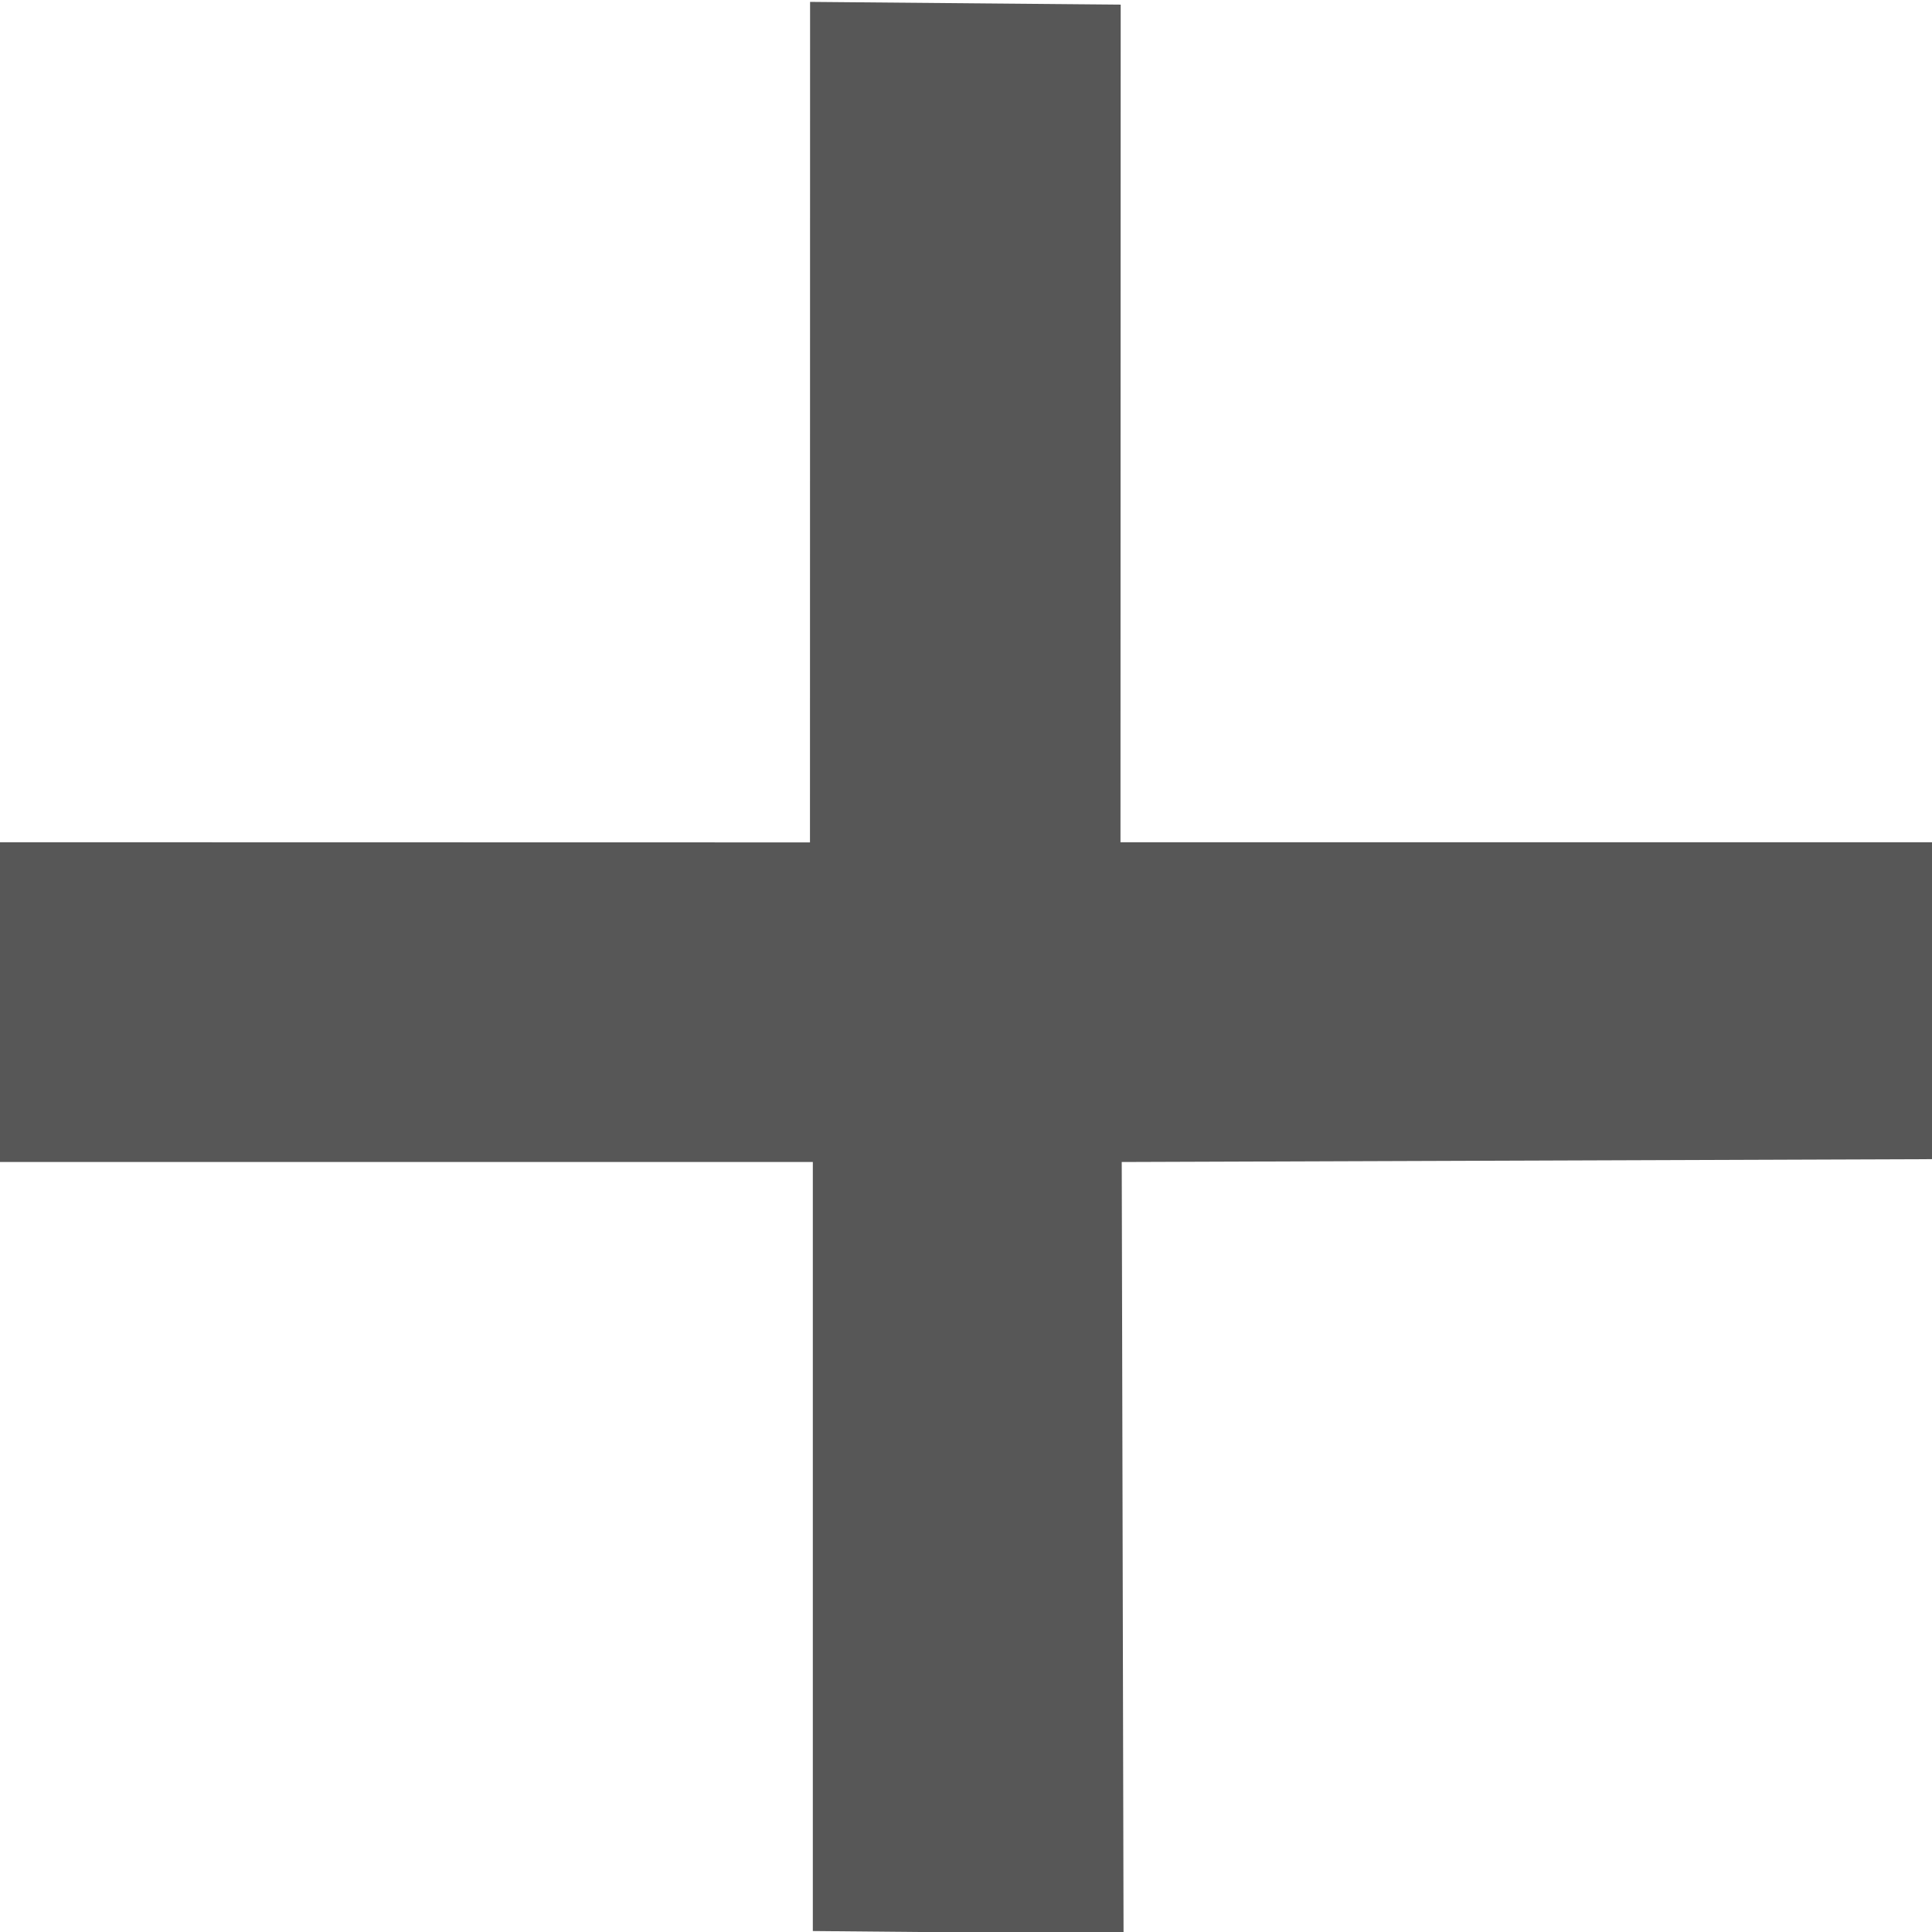
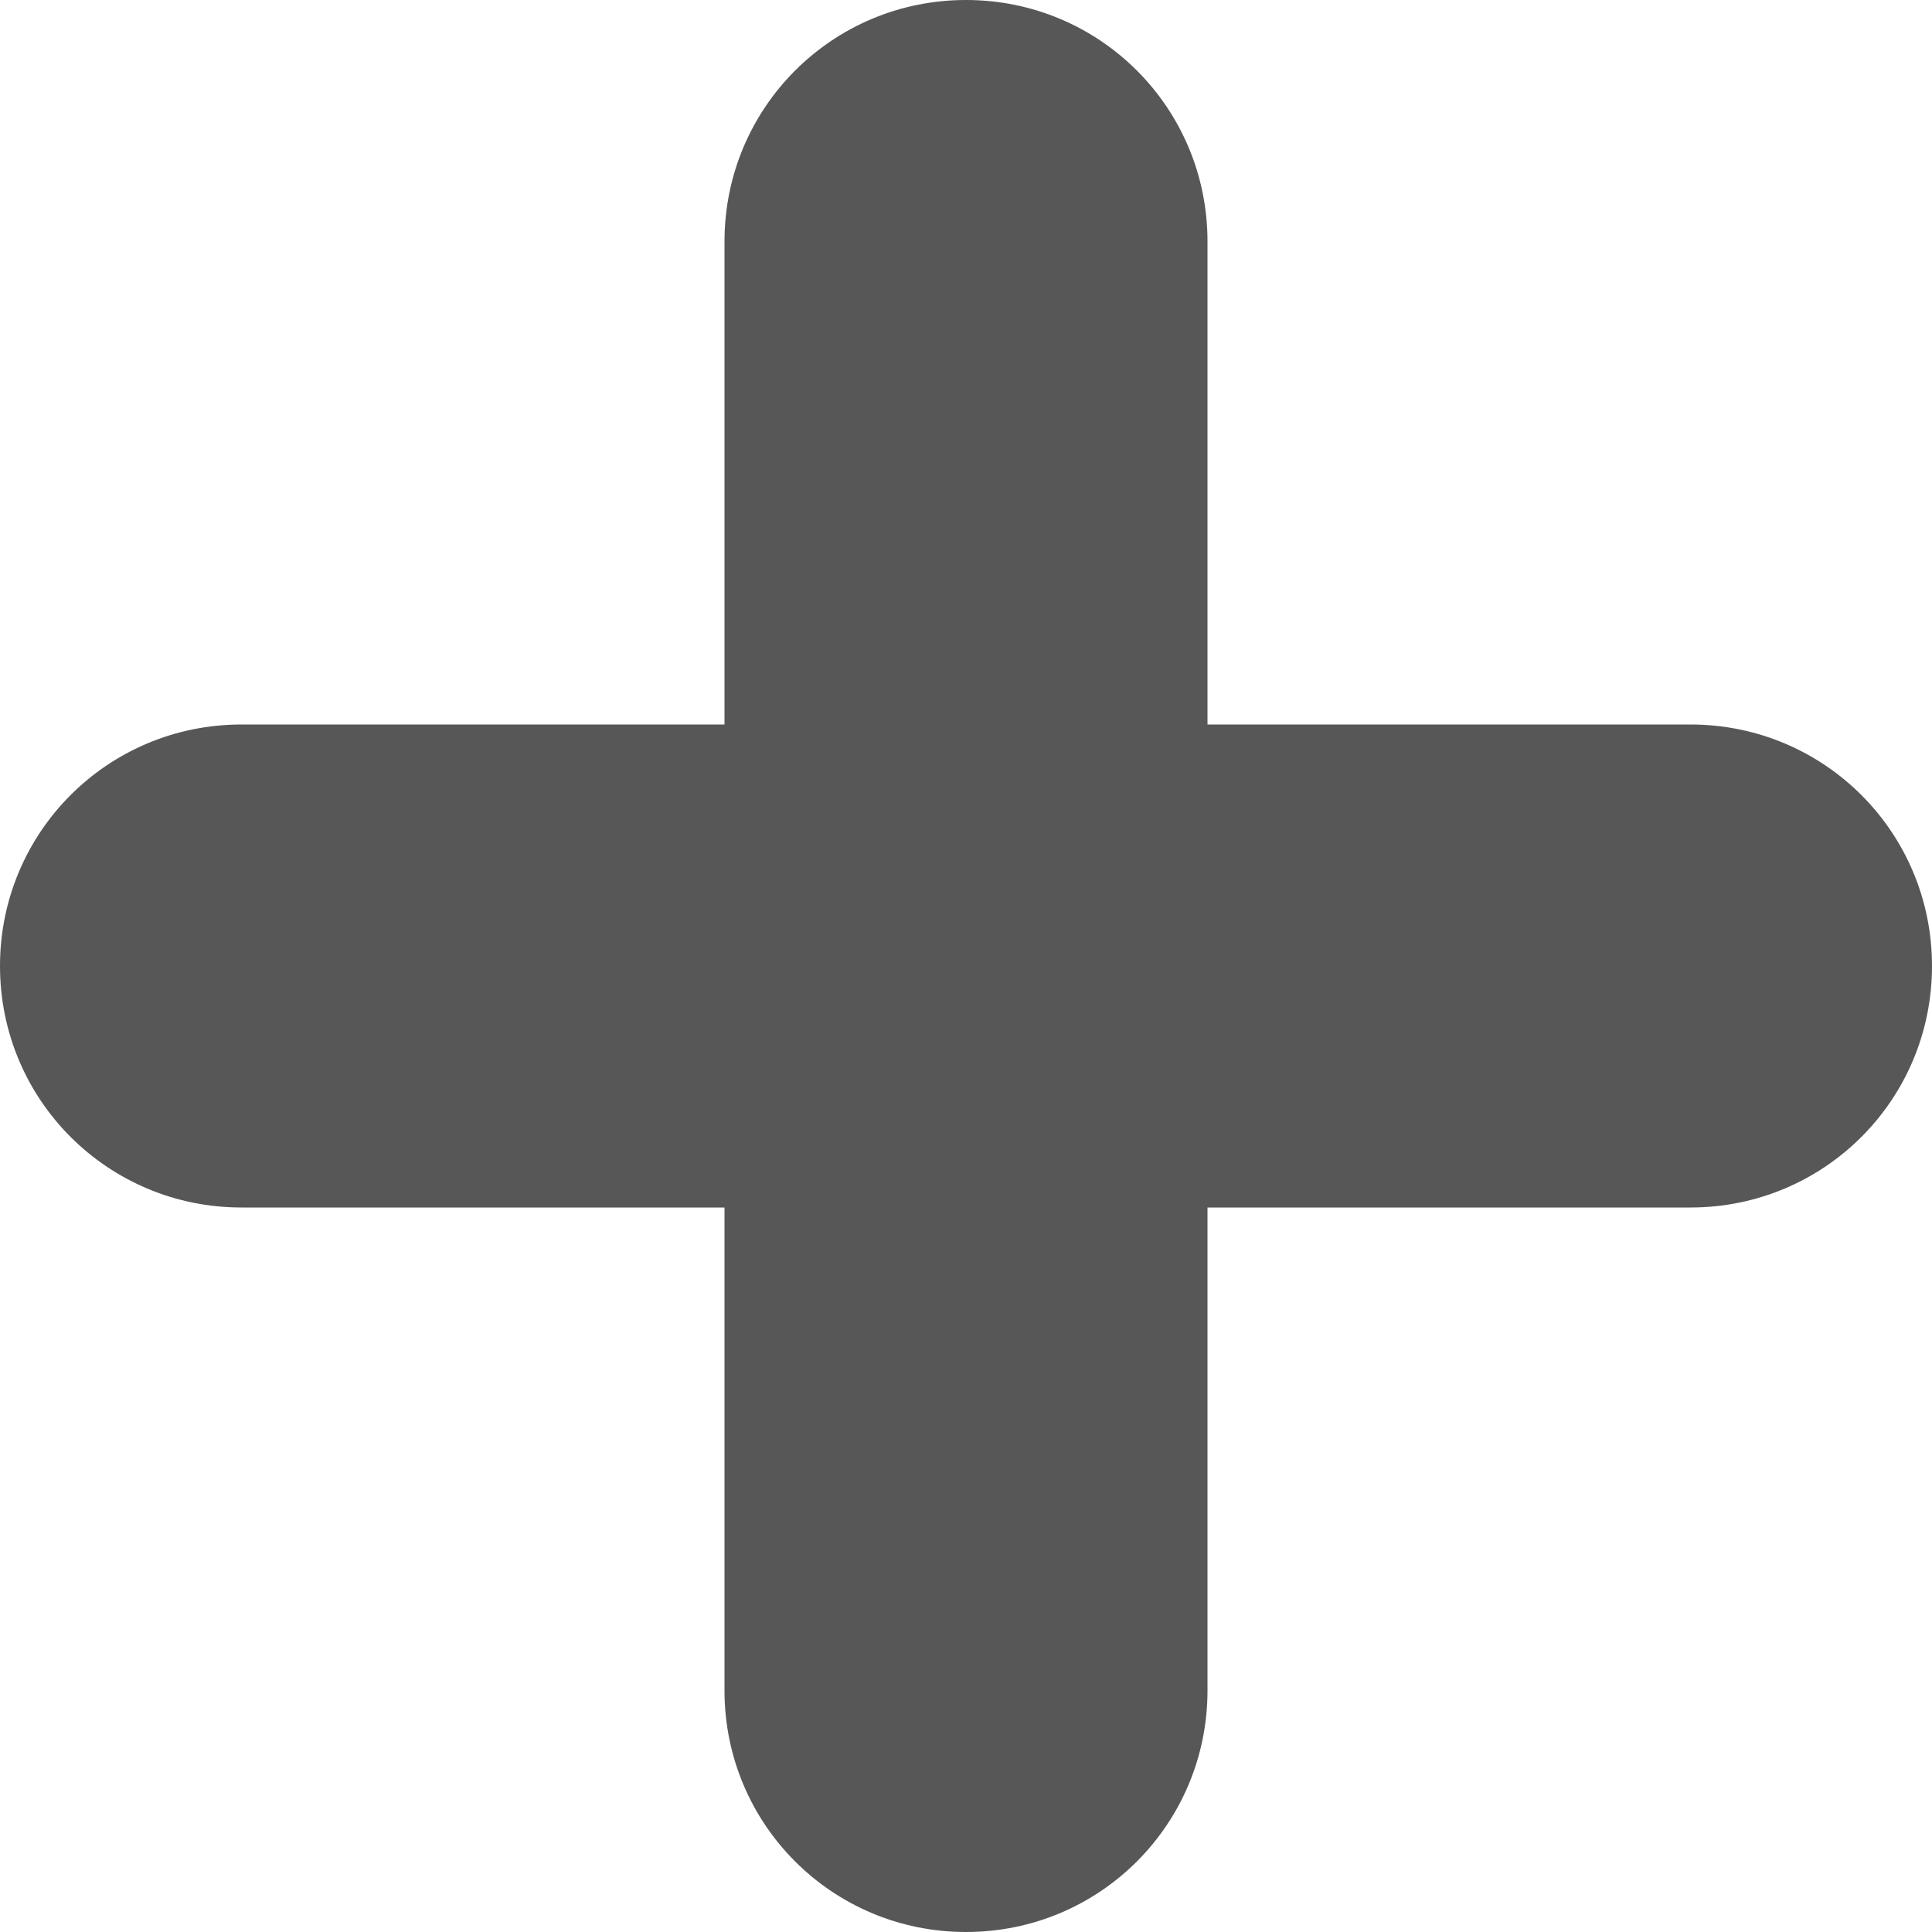
<svg xmlns="http://www.w3.org/2000/svg" width="128" height="128" id="svg4289" version="1.0">
  <defs id="defs4291">
    <linearGradient id="linearGradient4622">
      <stop style="stop-color:#dabce7;stop-opacity:1;" offset="0" id="stop4624" />
      <stop style="stop-color:#efe8ef;stop-opacity:1;" offset="1" id="stop4626" />
    </linearGradient>
  </defs>
  <g id="layer1">
-     <path style="opacity:0.66;fill:#000000;fill-opacity:1;stroke:none;stroke-width:1;stroke-linecap:round;stroke-linejoin:round;stroke-miterlimit:4;stroke-dasharray:none;stroke-opacity:1" d="M -1.5248219e-15,55.8 L -1.5248219e-15,76.986 L 53.852,76.986 L 53.852,127.936 L 74.438,128.125 L 74.318,76.986 L 128,76.797 L 128,55.8 L 74.235,55.8 L 74.249,0.308 L 53.67,0.125 L 53.663,55.811 L -1.5248219e-15,55.8 z" id="path4314" />
+     <path style="opacity:0.66;fill:#000000;fill-opacity:1;fill-rule:nonzero;stroke:none" d="M 64 0 C 55.136 0 48 7.136 48 16 L 48 48 L 16 48 C 7.136 48 2.6111925e-18 55.136 0 64 C 0 72.864 7.136 80 16 80 L 48 80 L 48 112 C 48 120.864 55.136 128 64 128 C 72.864 128 80 120.864 80 112 L 80 80 L 112 80 C 120.864 80 128 72.864 128 64 C 128 55.136 120.864 48 112 48 L 80 48 L 80 16 C 80 7.136 72.864 2.6111925e-18 64 0 z " id="rect2820" />
  </g>
</svg>
